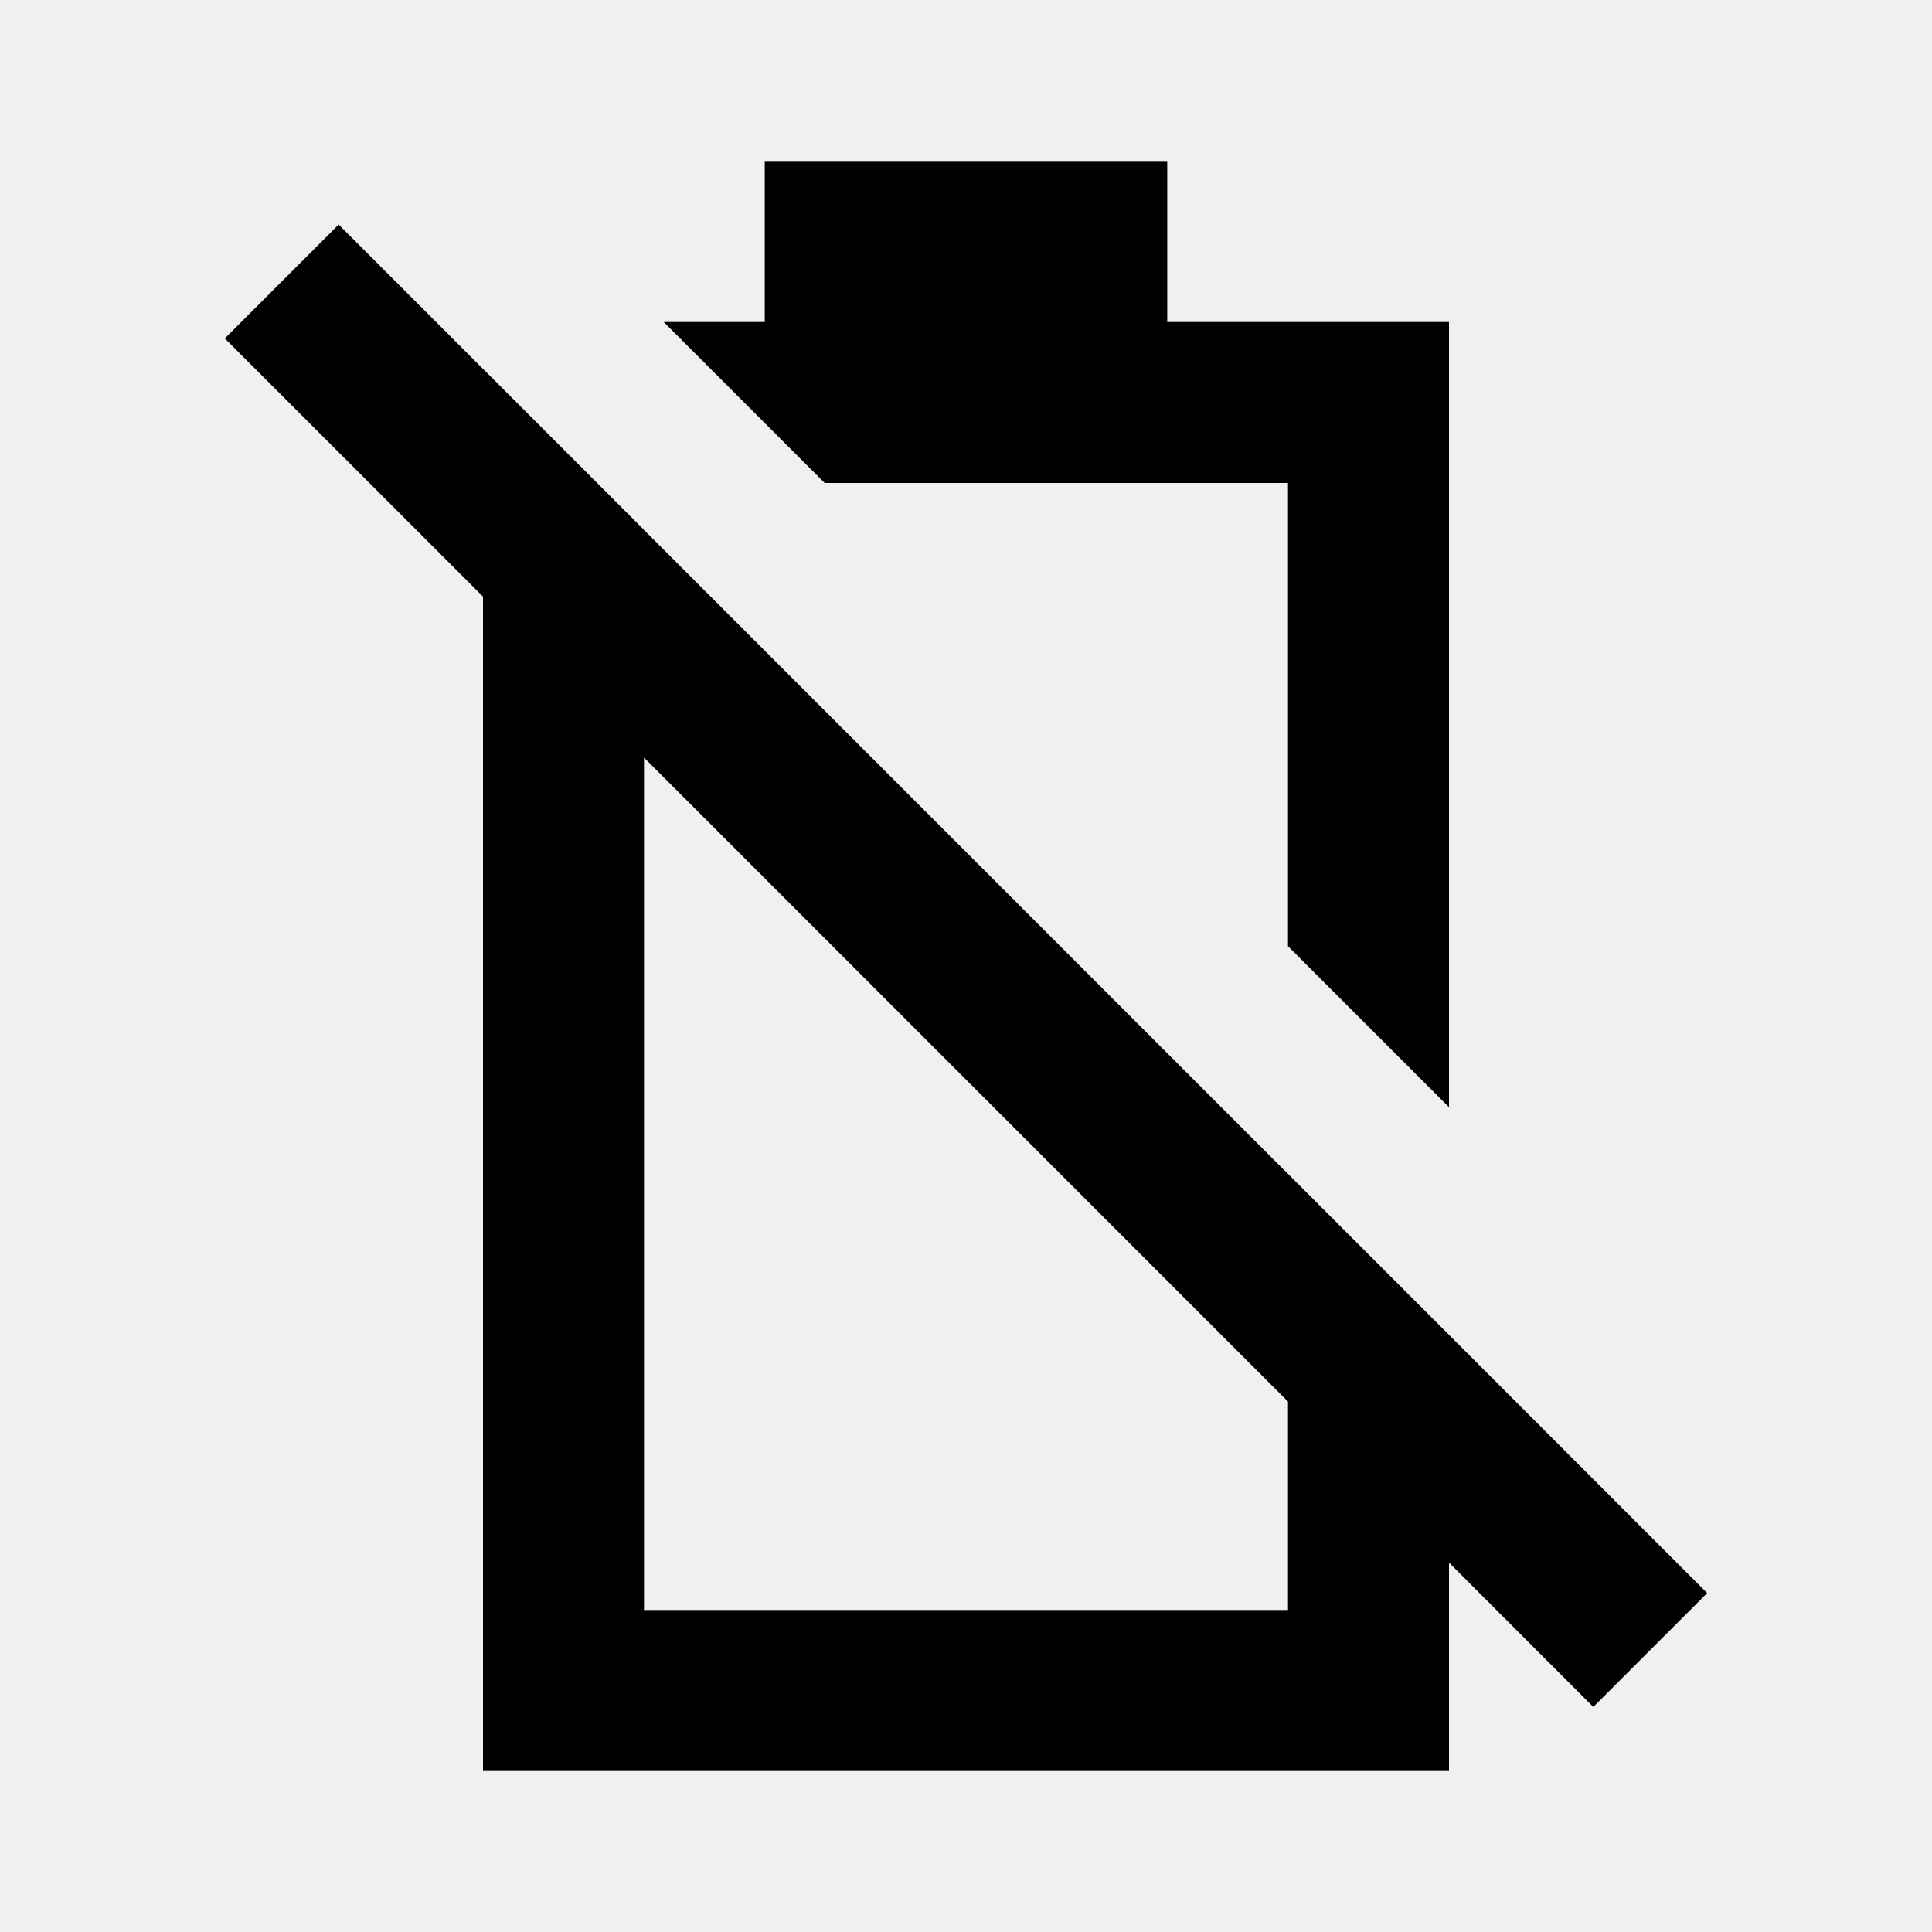
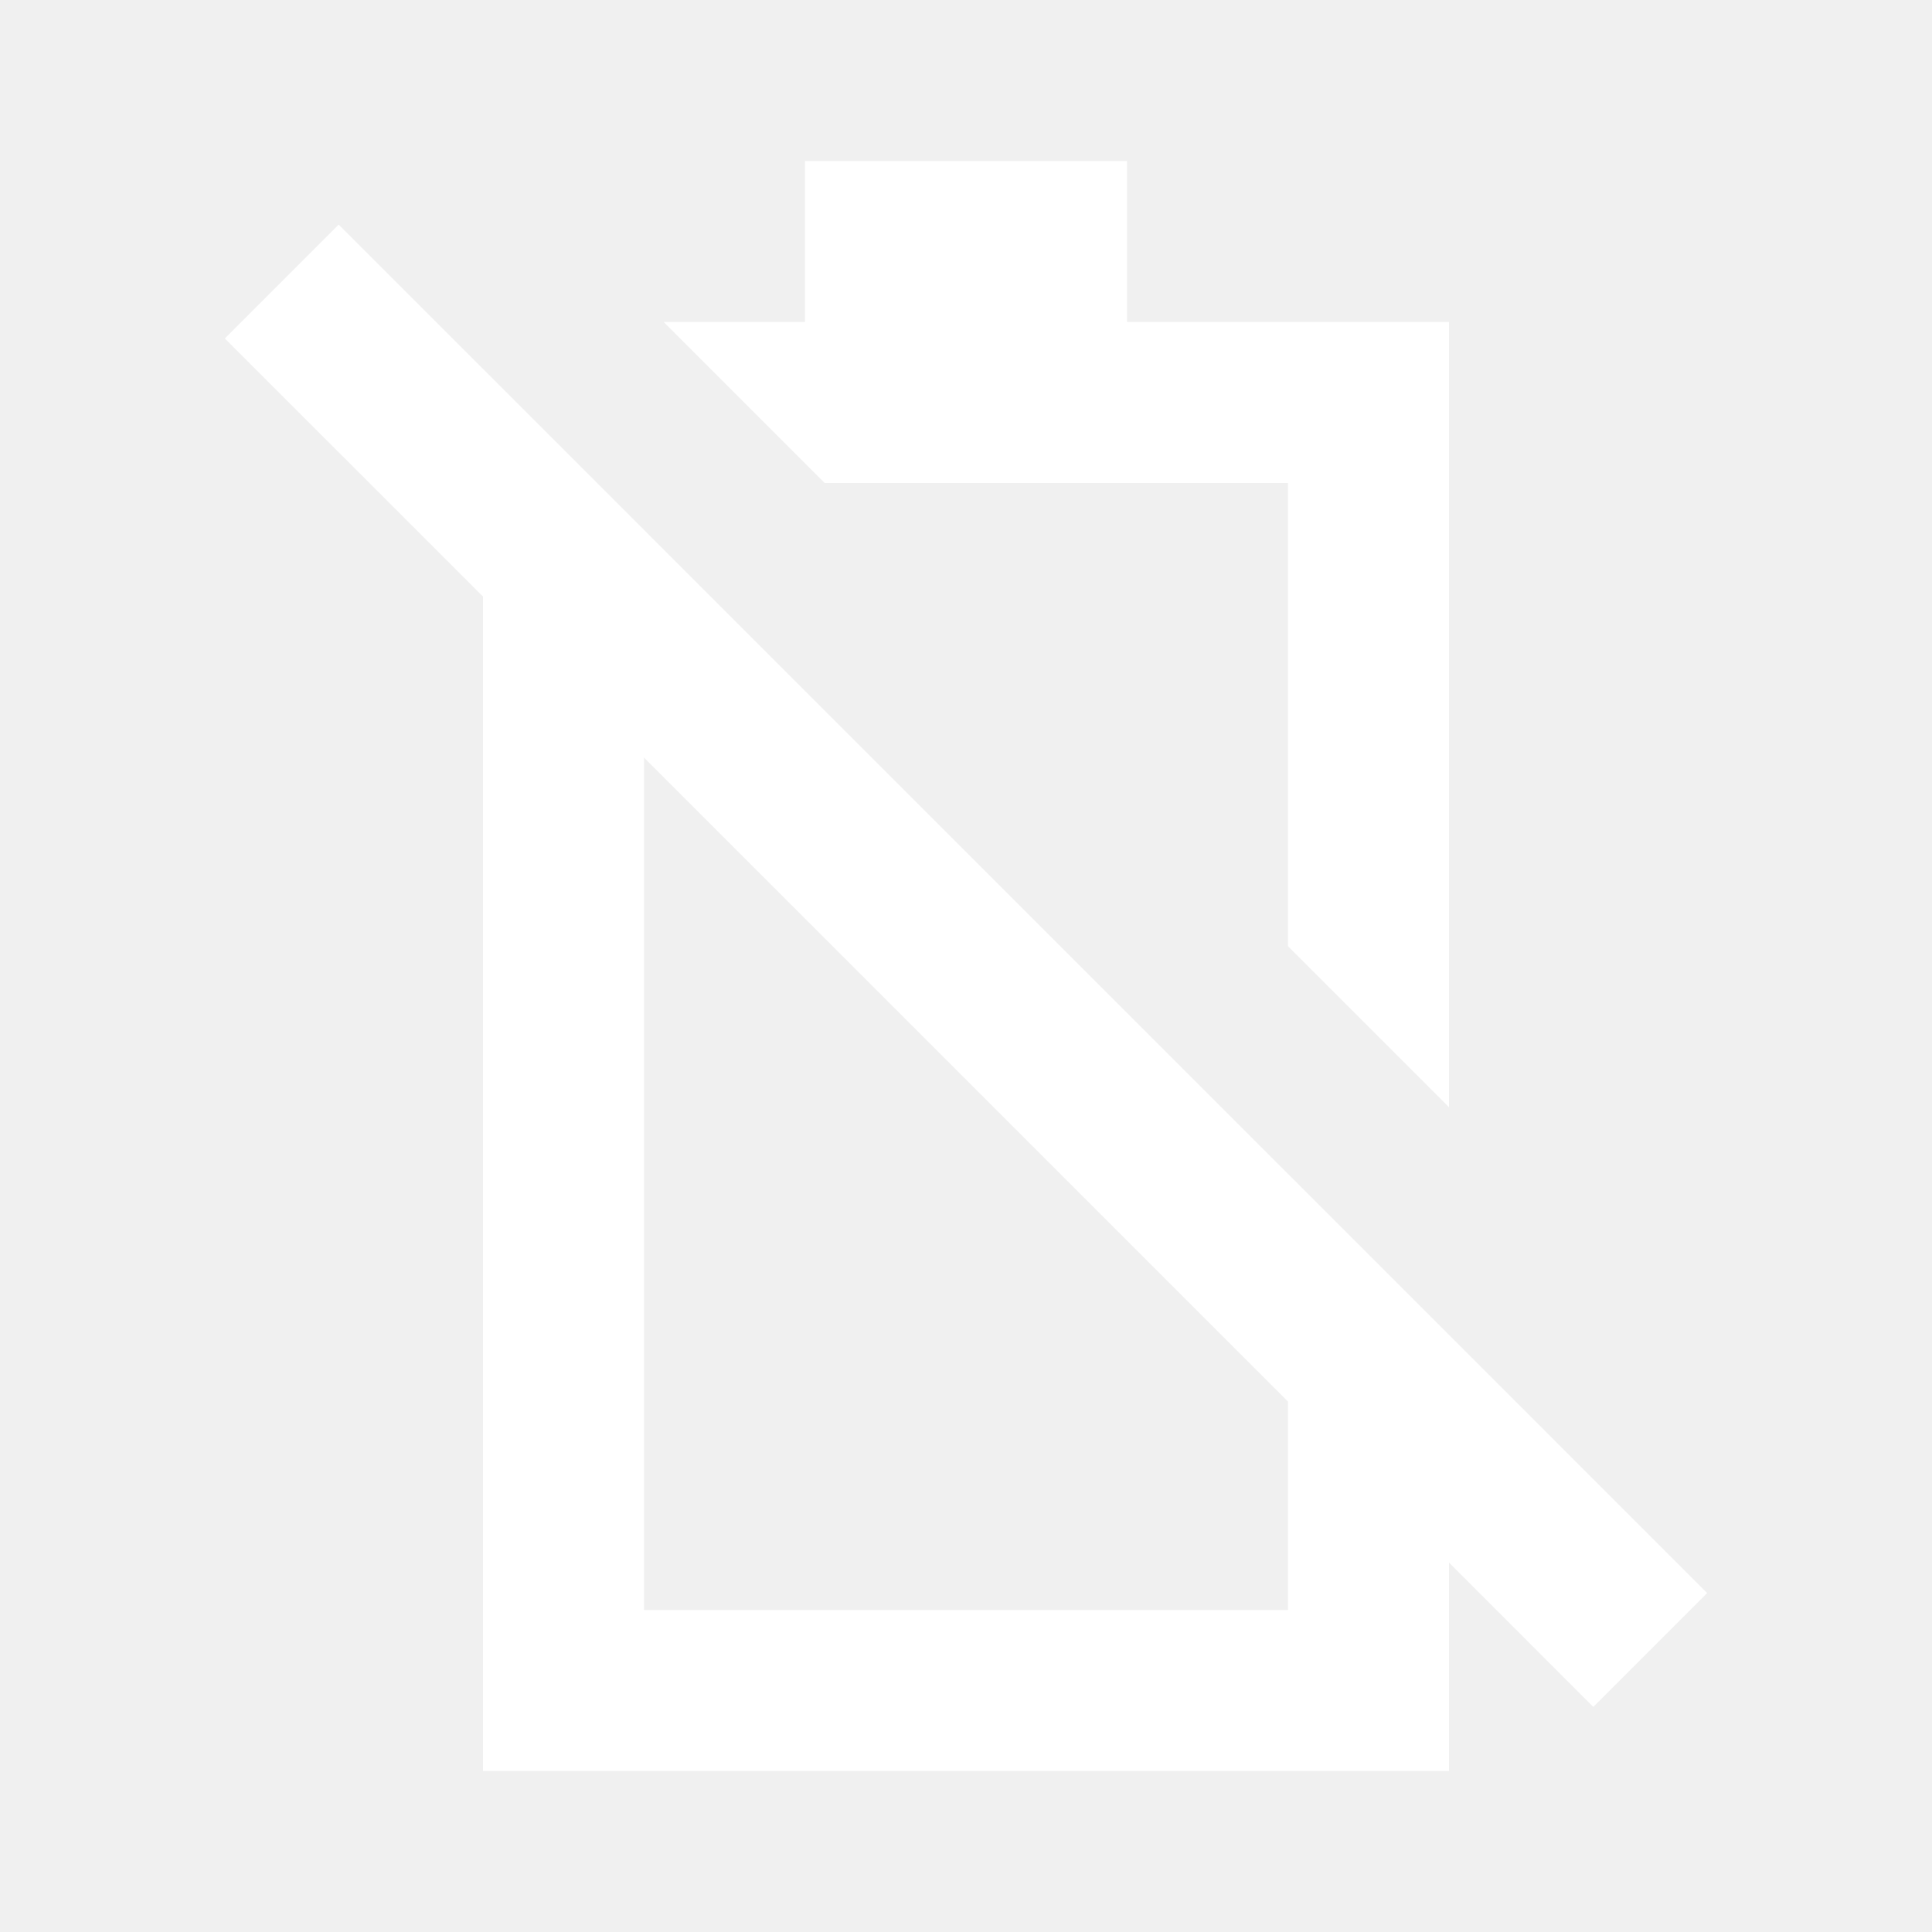
<svg xmlns="http://www.w3.org/2000/svg" width="512" height="512" viewBox="0 0 512 512" fill="none">
-   <path fill-rule="evenodd" clip-rule="evenodd" d="M89.751 59.52L127.998 97.771V97.749L170.664 140.416V140.437L341.331 311.104V311.083L383.998 353.749L452.418 422.187L422.248 452.357L383.998 414.101L384 469.333H128L127.998 158.101L59.581 89.69L89.751 59.52ZM170.664 200.768L170.666 426.667H341.333L341.331 371.435L170.664 200.768ZM309.333 42.667L309.331 85.333H384L383.998 293.419L341.331 250.752L341.333 128H218.558L175.891 85.333H202.664L202.666 42.667H309.333Z" fill="black" />
+   <path fill-rule="evenodd" clip-rule="evenodd" d="M89.751 59.52L127.998 97.771V97.749L170.664 140.416V140.437L341.331 311.104V311.083L383.998 353.749L452.418 422.187L422.248 452.357L383.998 414.101L384 469.333H128L127.998 158.101L59.581 89.69L89.751 59.52ZM170.664 200.768L170.666 426.667H341.333L341.331 371.435L170.664 200.768ZM298.667 42.667L298.665 85.333H384L383.998 293.419L341.331 250.752L341.333 128H218.558L175.891 85.333H213.332L213.334 42.667H298.667Z" fill="white" />
</svg>
